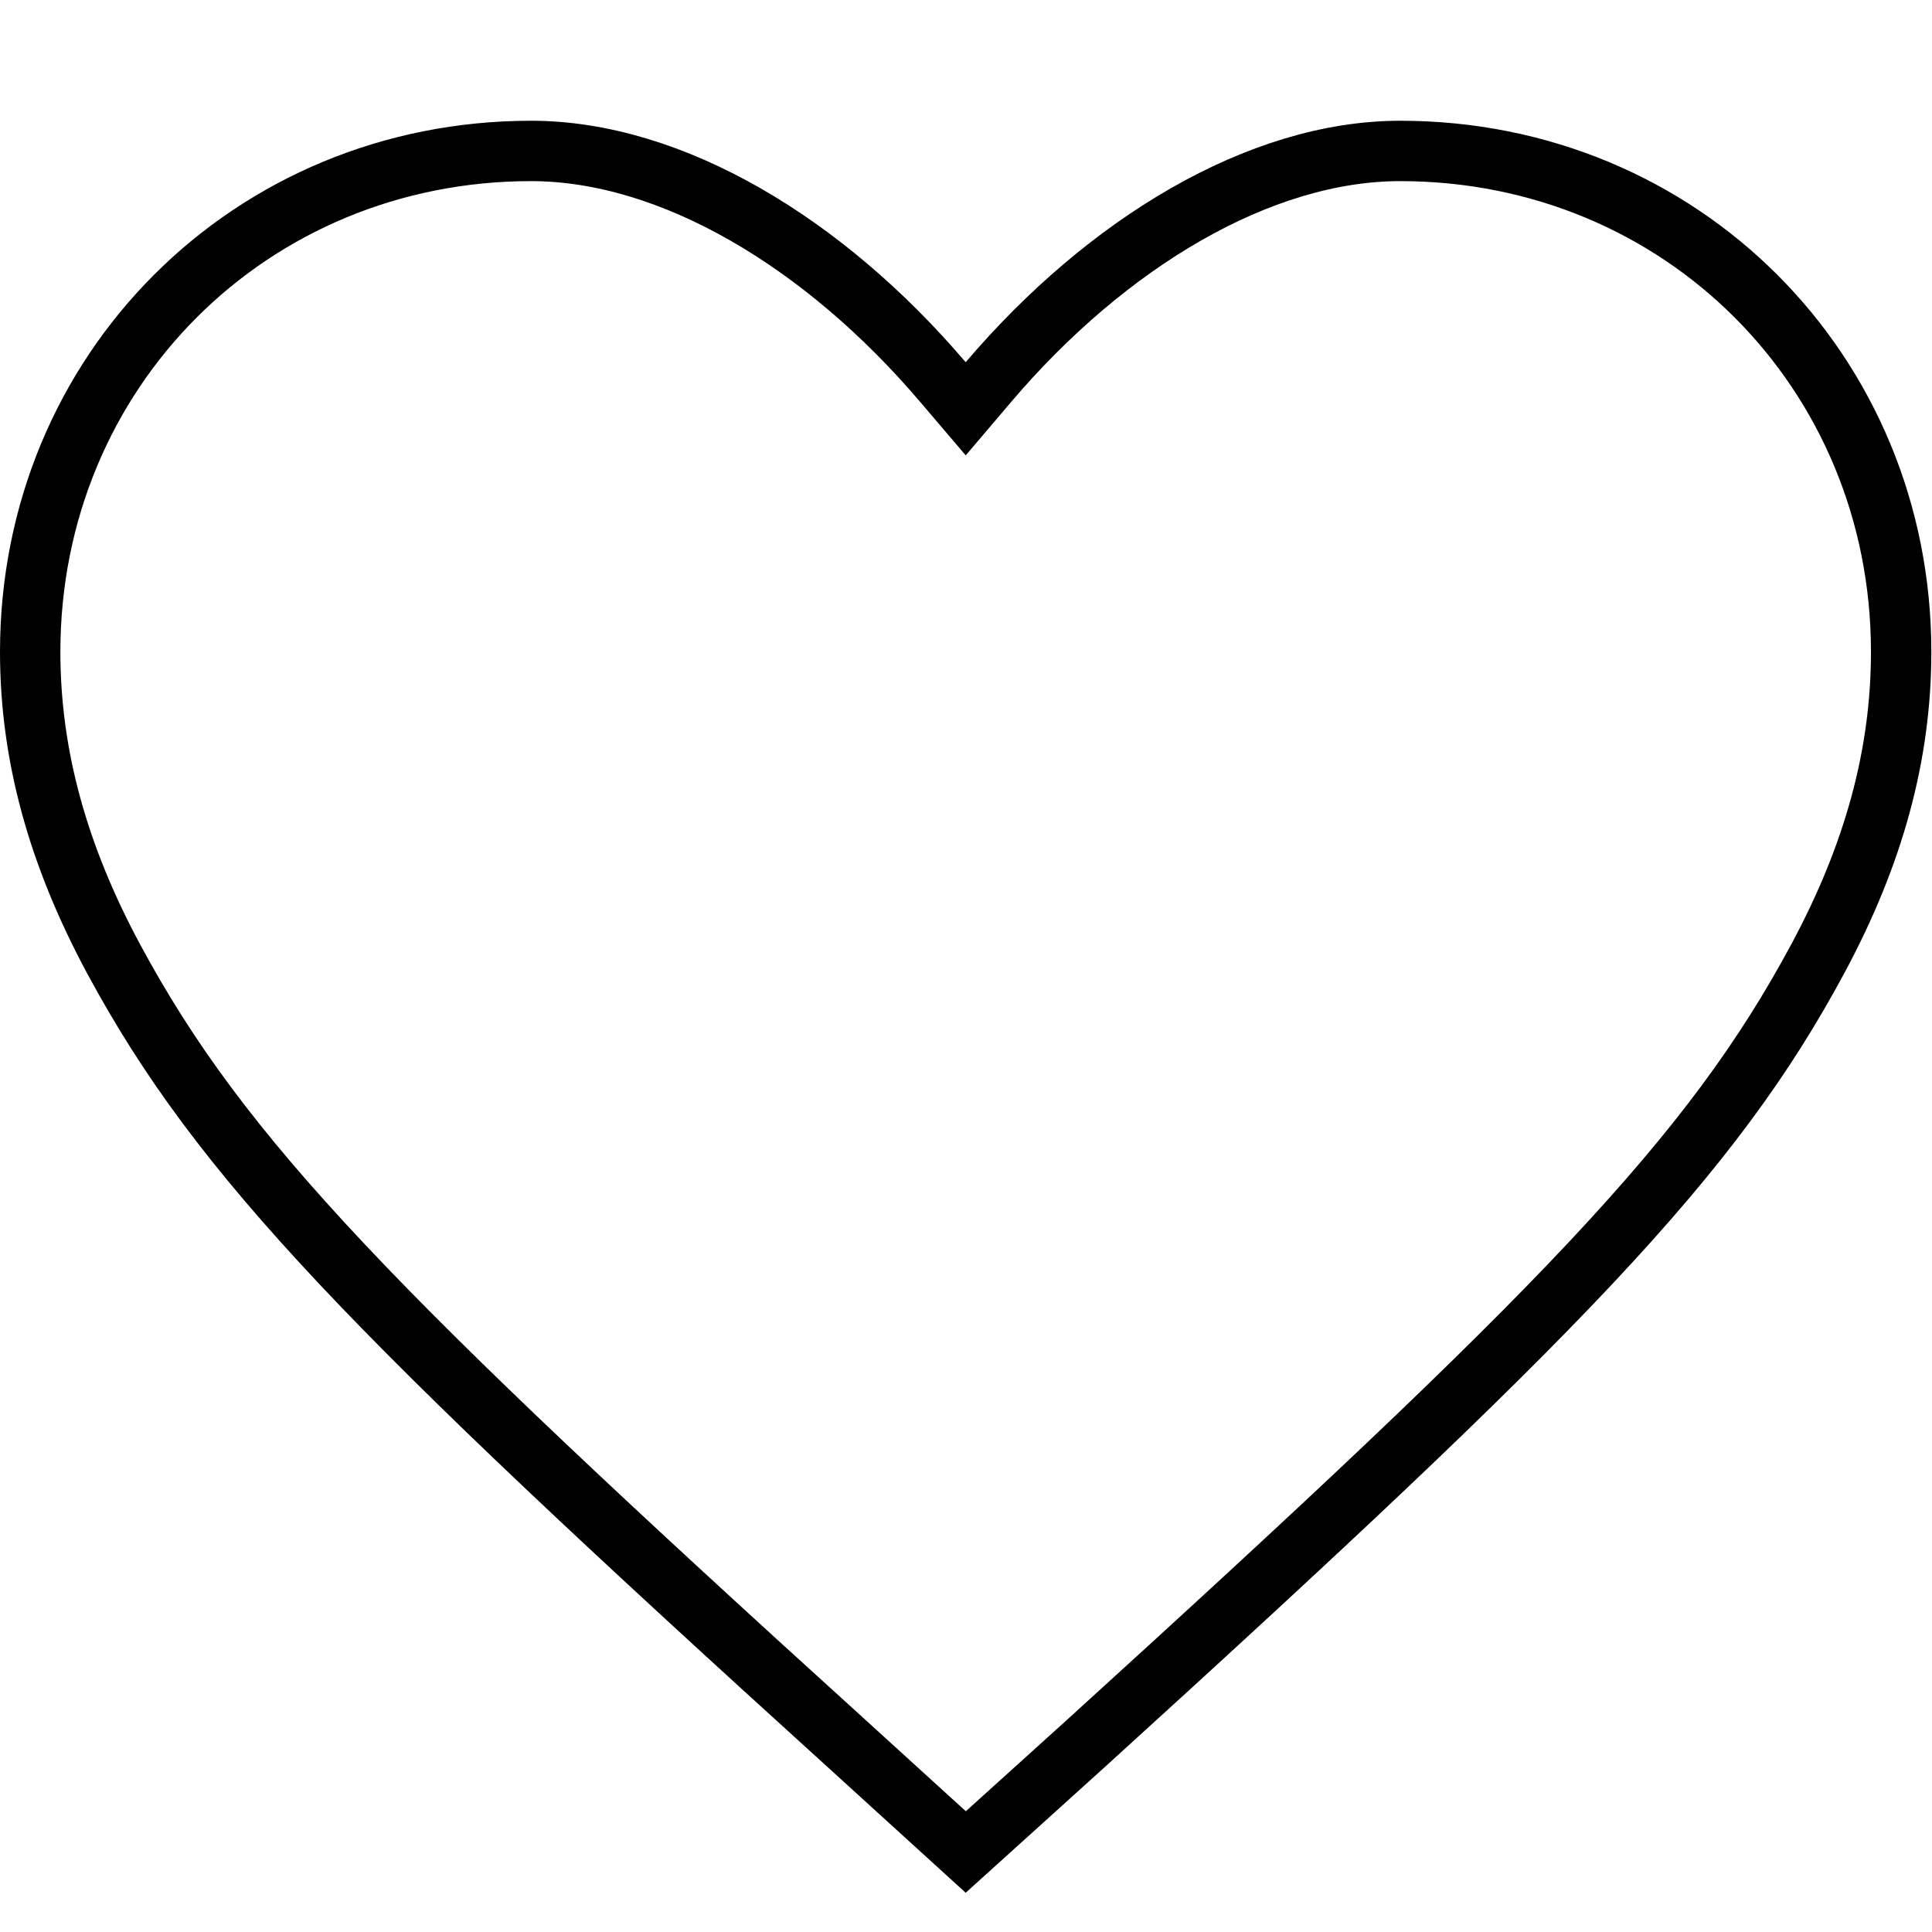
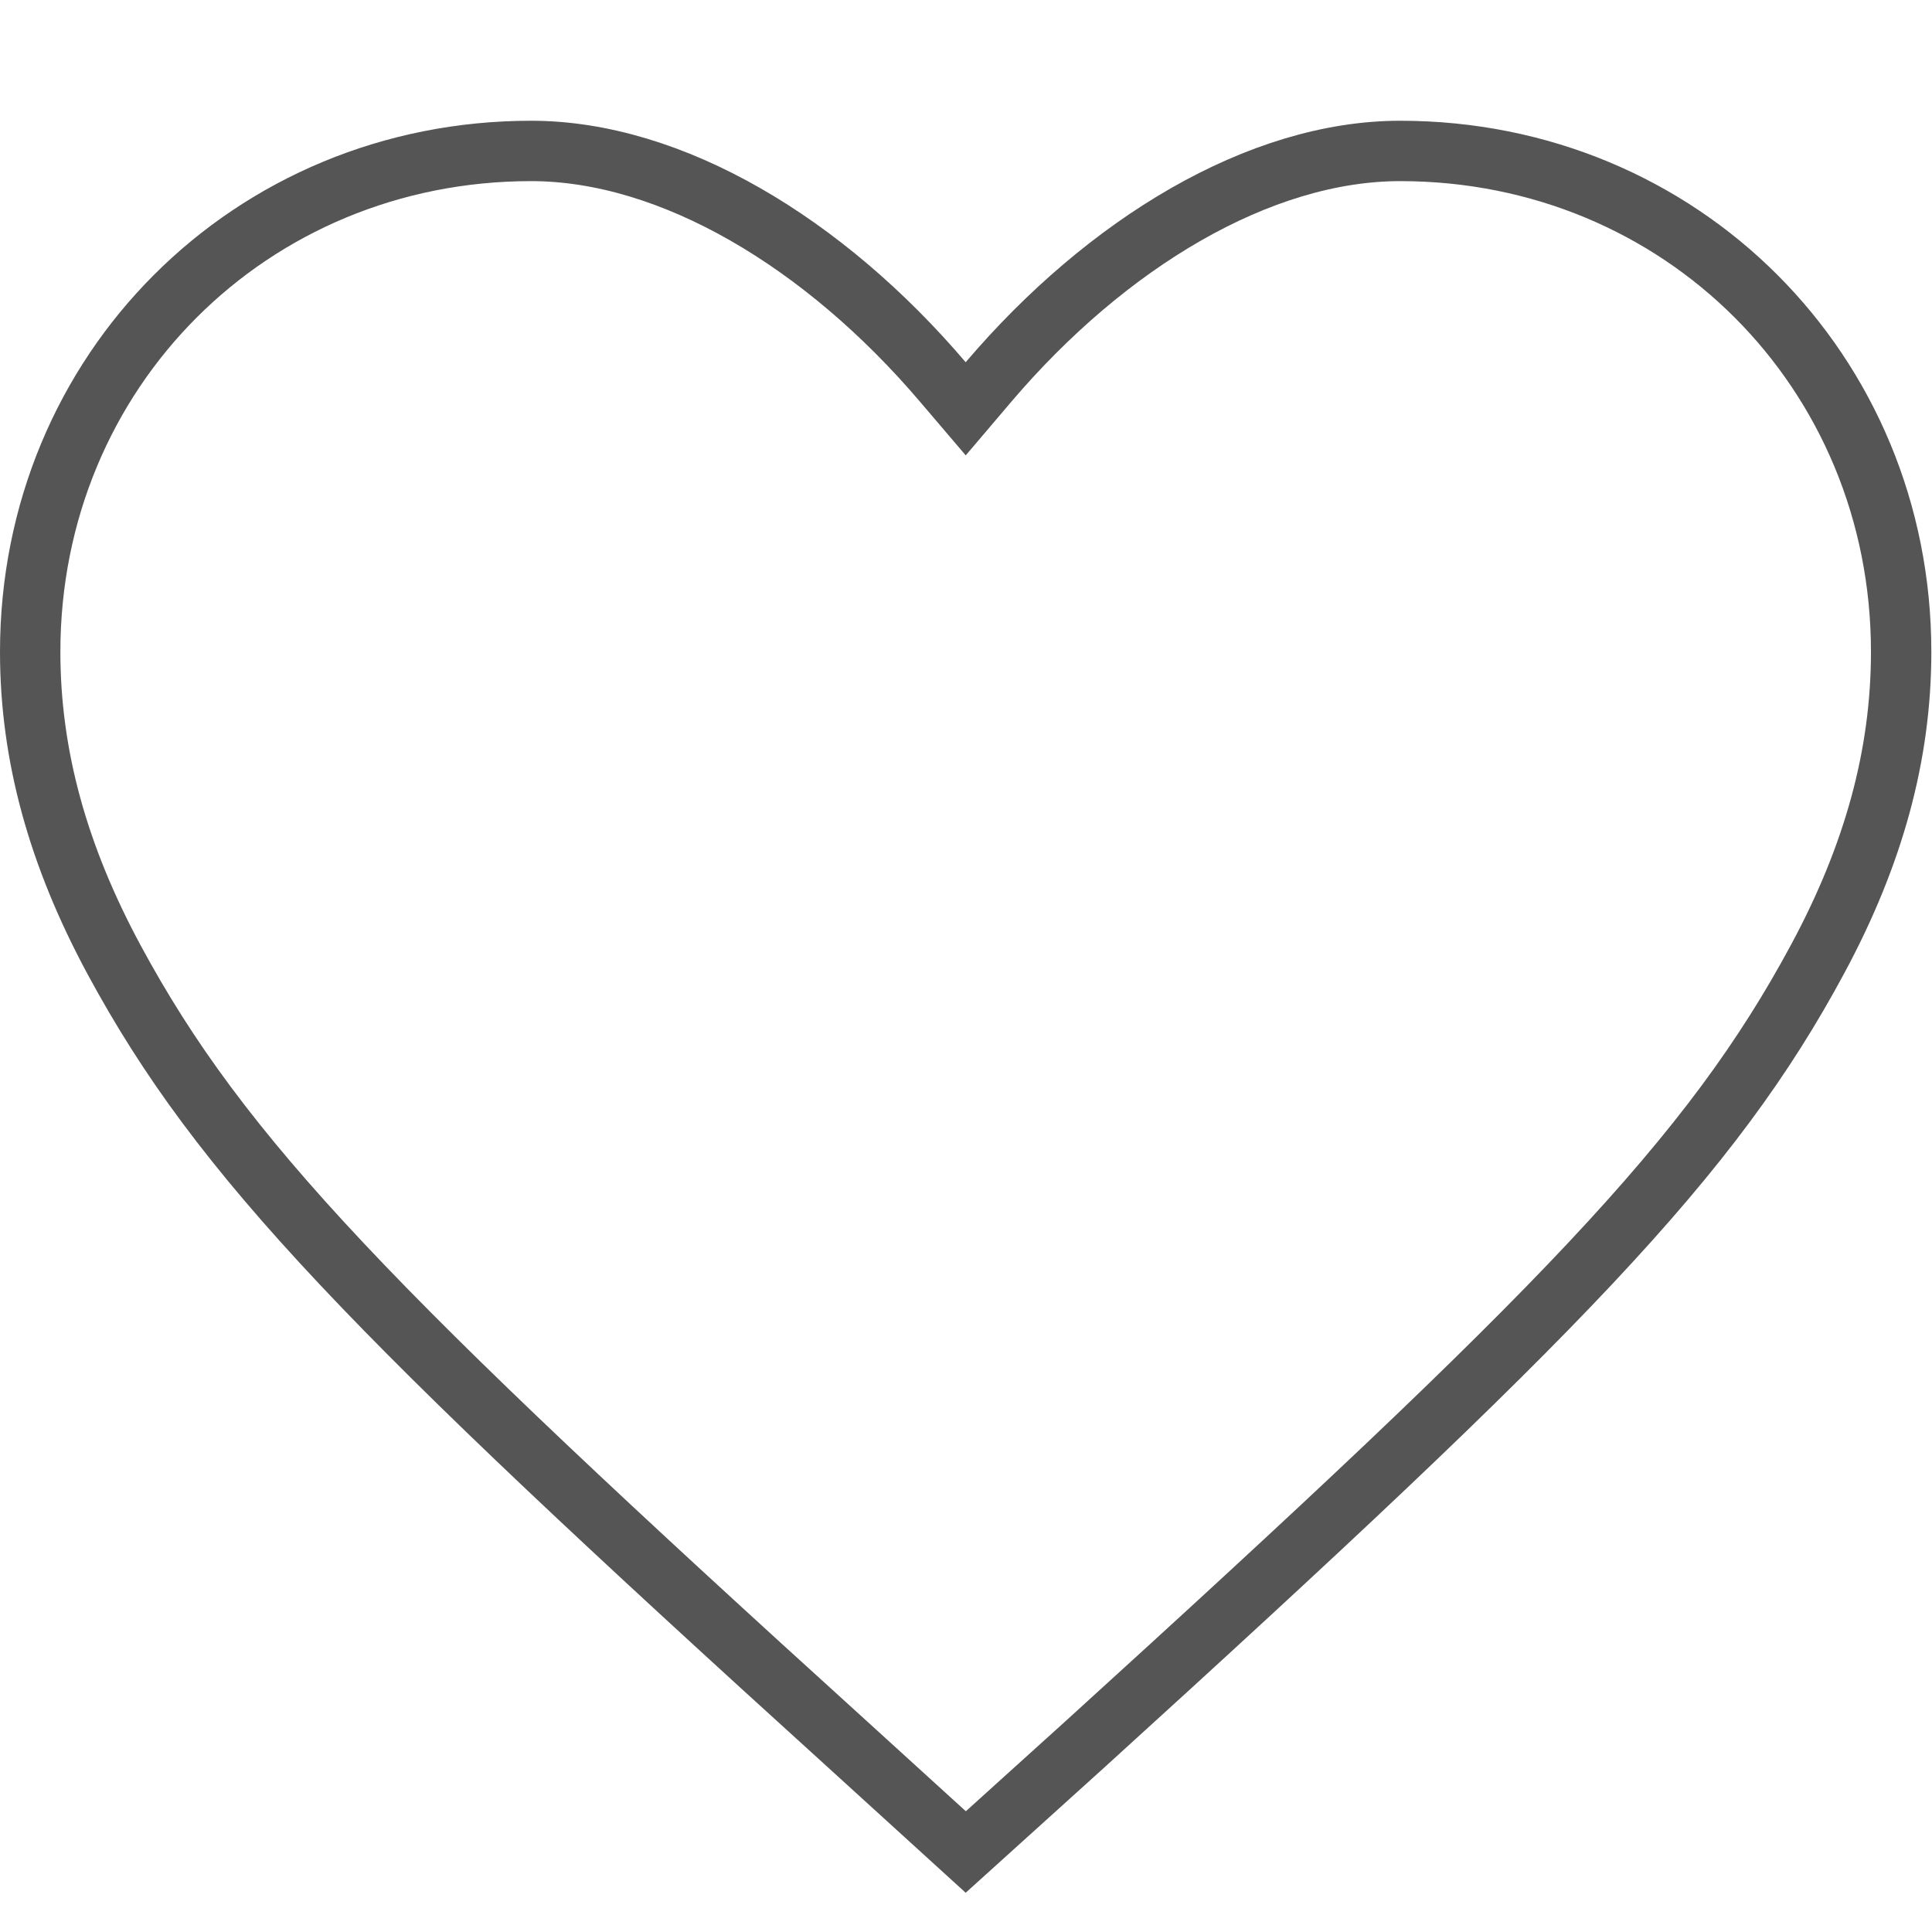
<svg xmlns="http://www.w3.org/2000/svg" width="32" height="32" viewBox="0 0 32 32">
  <g fill="none" fill-rule="evenodd">
-     <path fill-rule="nonzero" stroke="#000" d="M15.996 30.675l1.981-1.79c7.898-7.177 10.365-9.718 12.135-13.012.922-1.716 1.377-3.37 1.377-5.076 0-4.65-3.647-8.297-8.297-8.297-2.33 0-4.86 1.527-6.817 3.824l-.38.447-.381-.447C13.658 4.027 11.126 2.5 8.797 2.5 4.147 2.5.5 6.147.5 10.797c0 1.714.46 3.375 1.389 5.098 1.775 3.288 4.26 5.843 12.123 12.974l1.984 1.806z" />
+     <path fill-rule="nonzero" stroke="#555555" d="M15.996 30.675l1.981-1.79c7.898-7.177 10.365-9.718 12.135-13.012.922-1.716 1.377-3.37 1.377-5.076 0-4.65-3.647-8.297-8.297-8.297-2.33 0-4.86 1.527-6.817 3.824l-.38.447-.381-.447C13.658 4.027 11.126 2.5 8.797 2.5 4.147 2.5.5 6.147.5 10.797c0 1.714.46 3.375 1.389 5.098 1.775 3.288 4.26 5.843 12.123 12.974l1.984 1.806z" />
  </g>
</svg>
